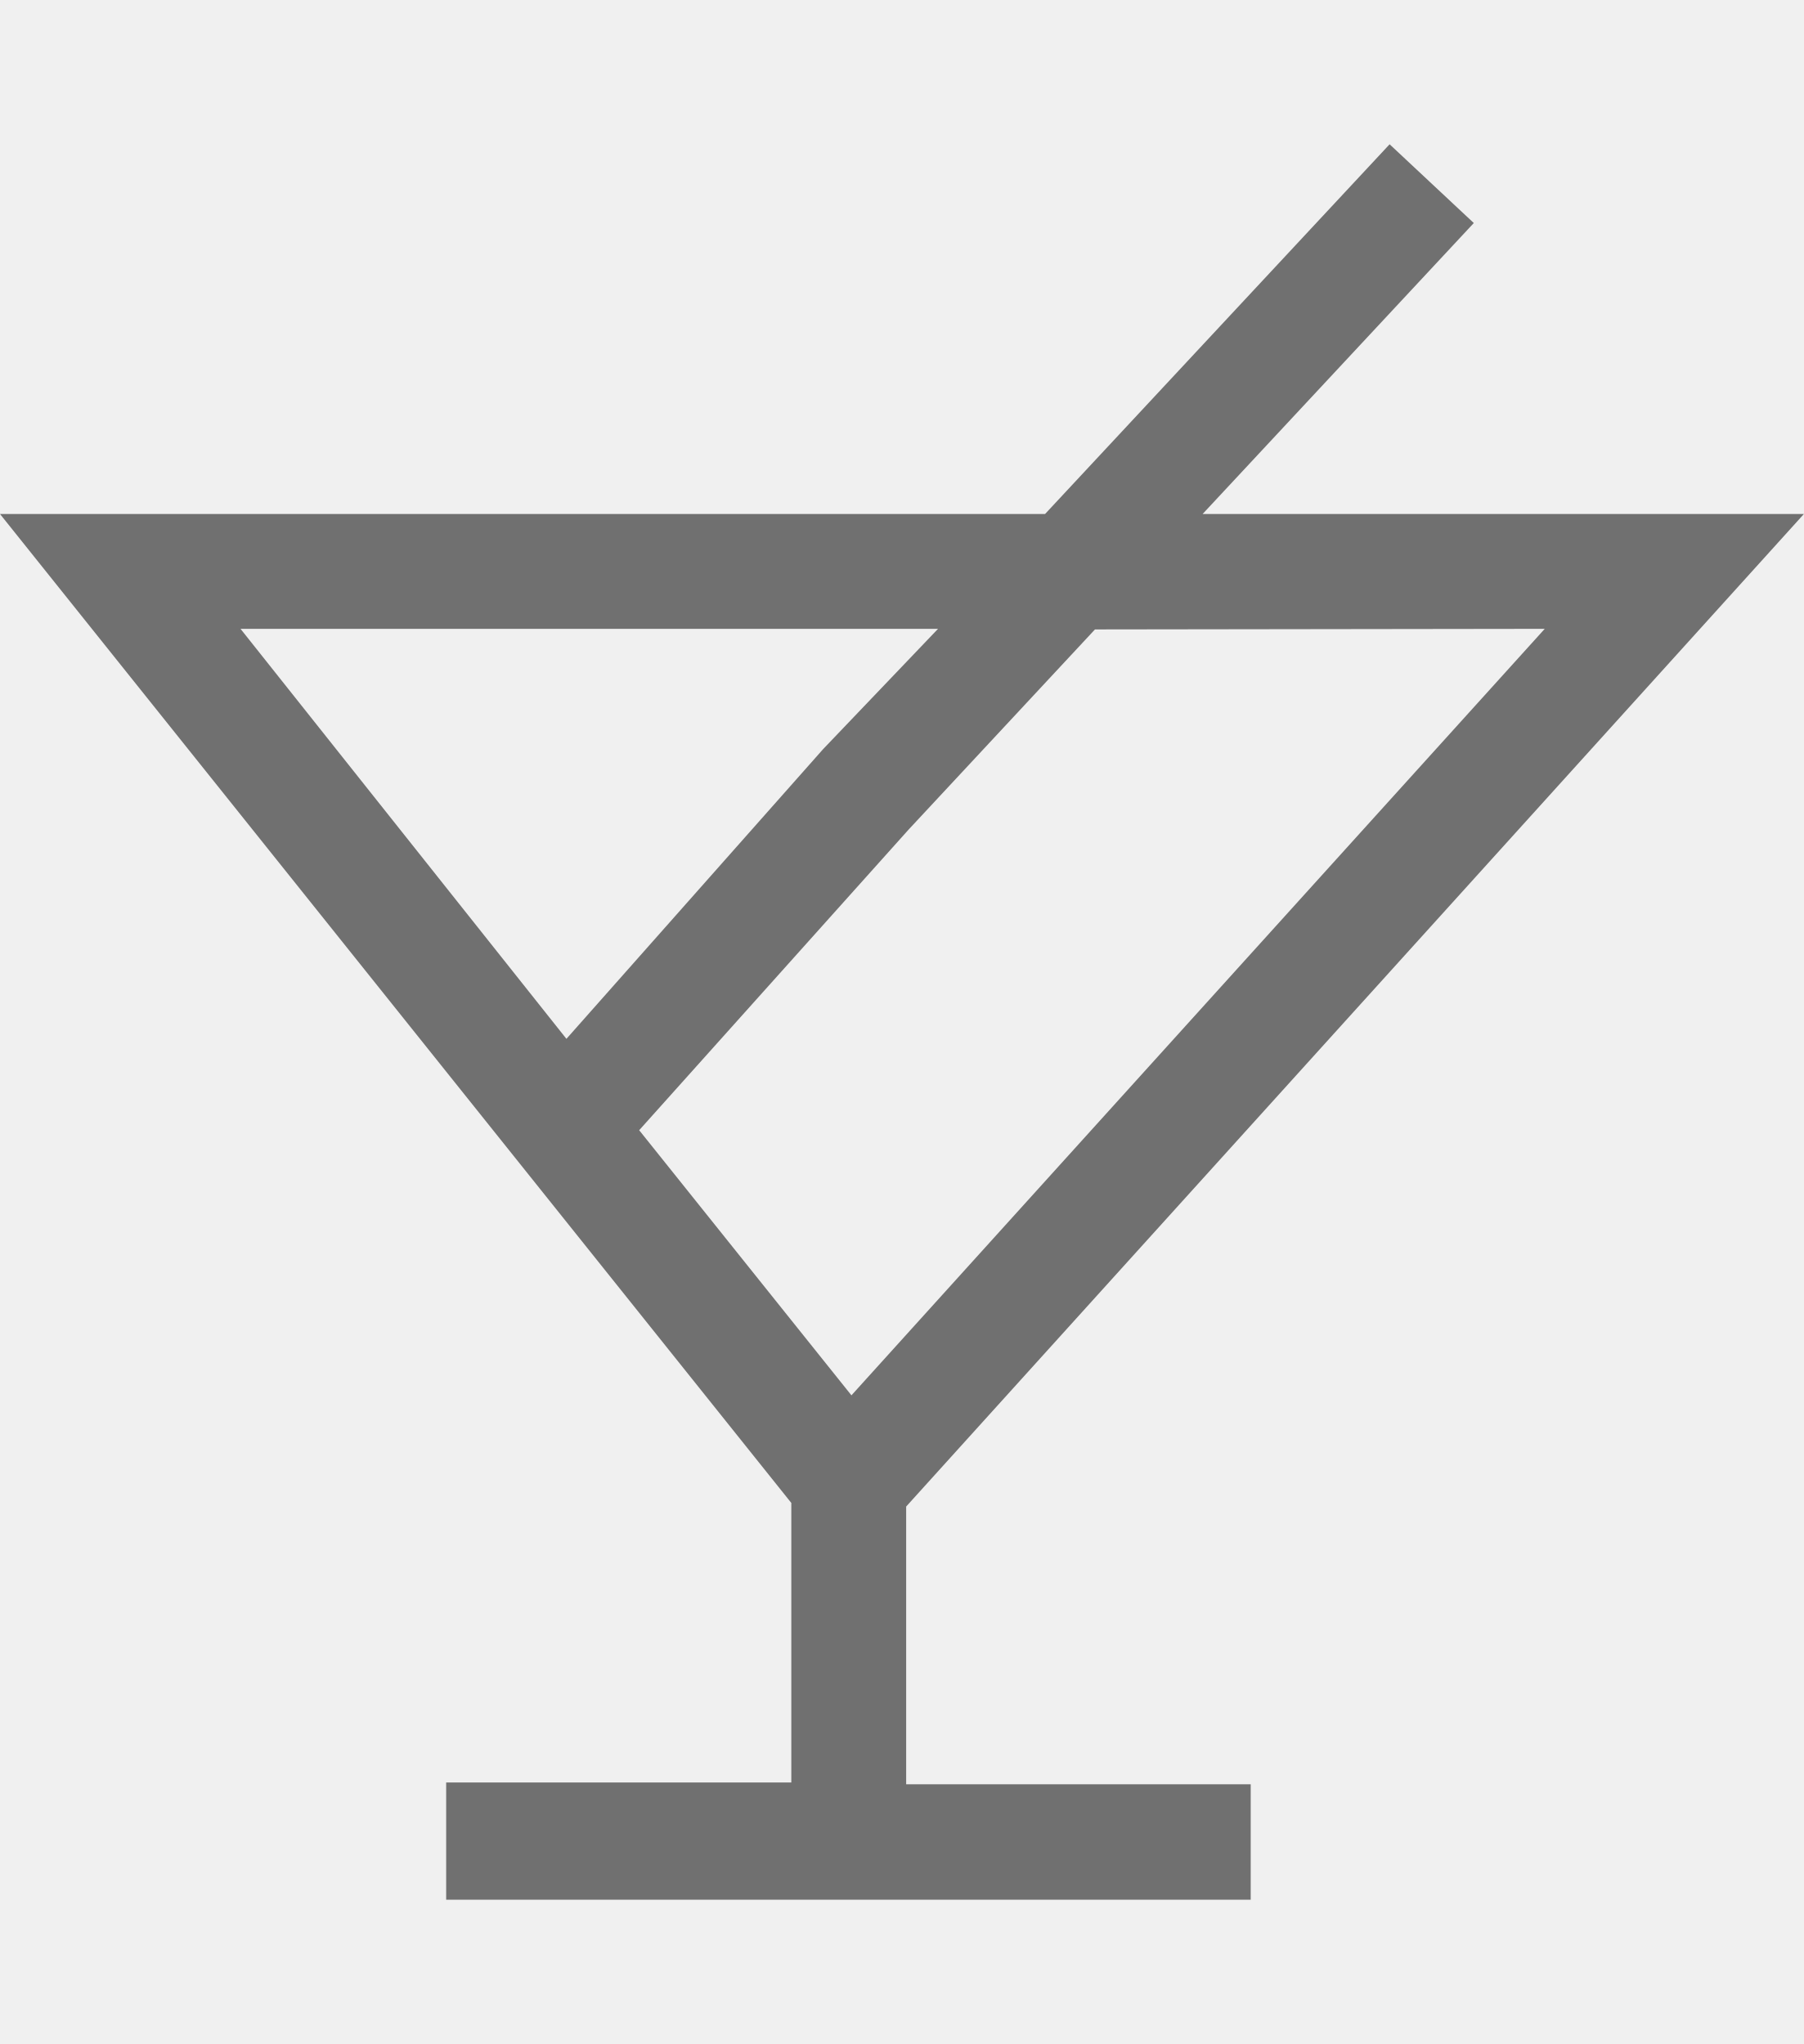
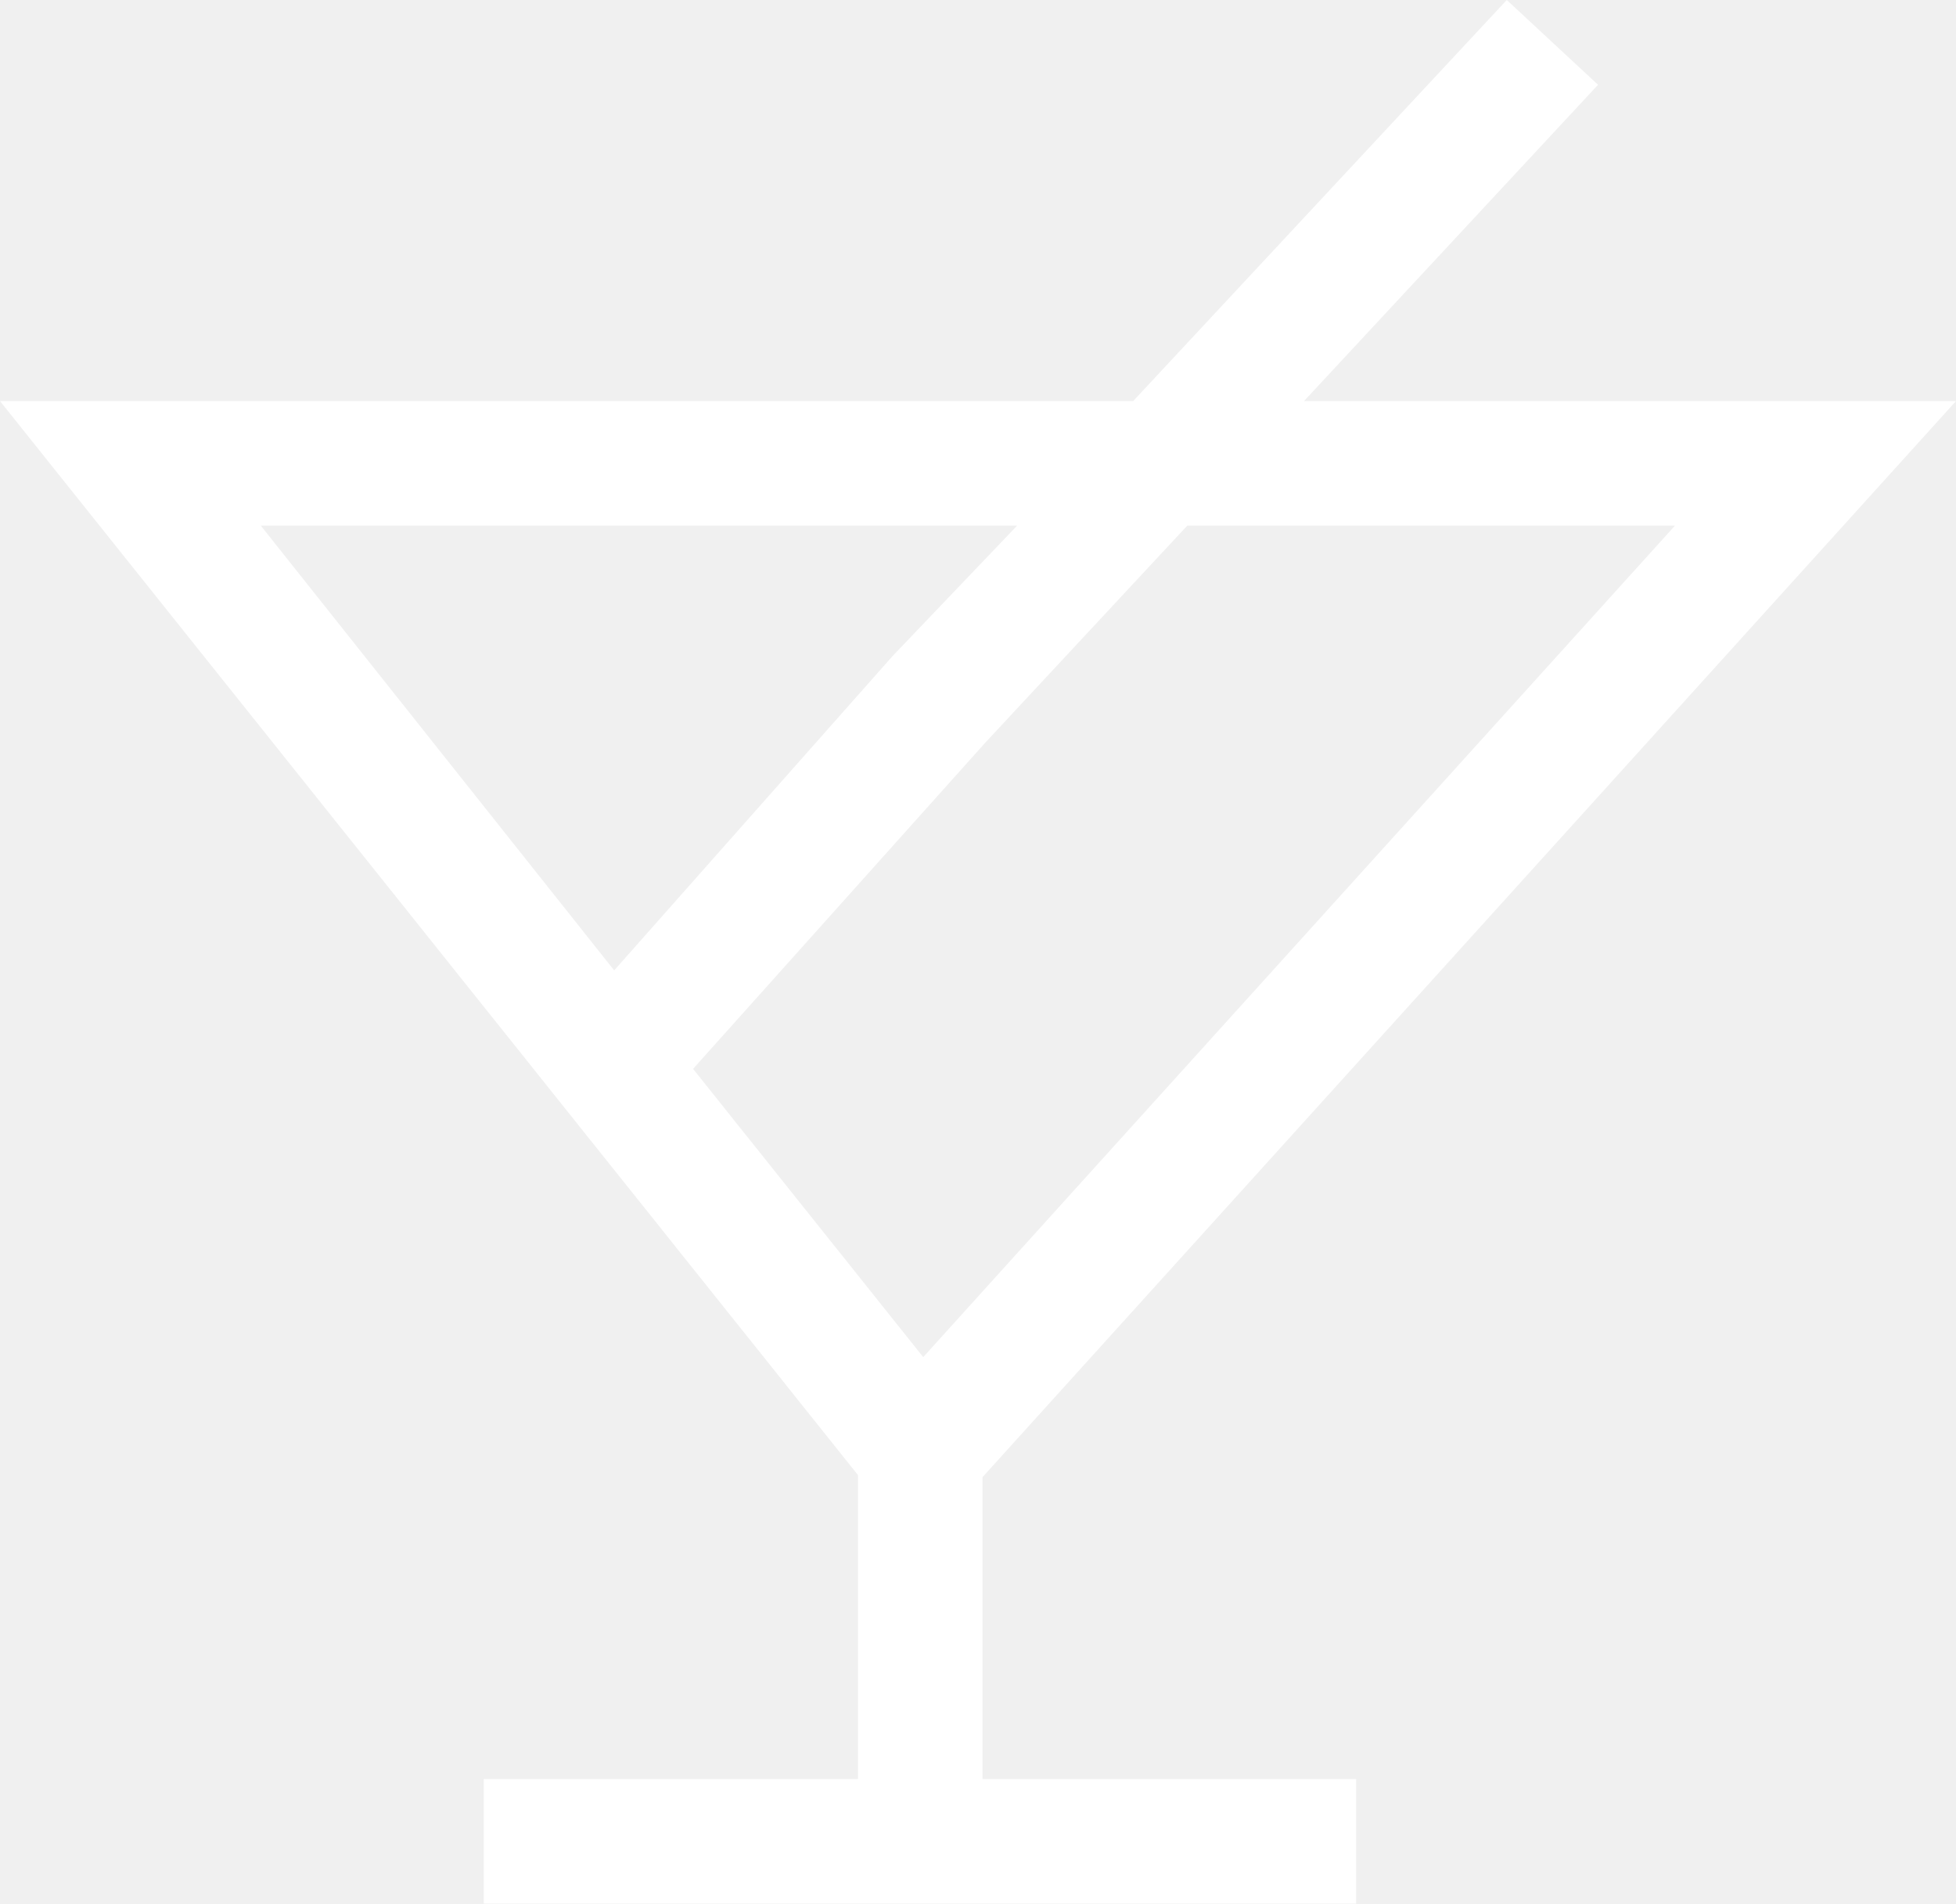
- <svg xmlns="http://www.w3.org/2000/svg" id="Layer_1" data-name="Layer 1" viewBox="0 0 30 34">
+ <svg xmlns="http://www.w3.org/2000/svg" id="Layer_1" data-name="Layer 1" viewBox="0 0 30 29.19">
  <defs>
-     <style>.cls-1{fill:#707070;}</style>
+     <style>.cls-1{fill:#fff;}</style>
  </defs>
-   <path class="cls-1" d="M15.07,25.06,30,8.55H20l4.51-4.84L23.11,2.4,17.38,8.55H0L13.16,25v4.65H7.42V31.6H20.8V29.68H15.07Zm10.62-14.6L14.16,23.21,10.63,18.8l4.48-5,3.1-3.33Zm-10.09,0-1.91,2L9.42,17.28,4,10.46Z" />
+   <path class="cls-1" d="M15.07,22.65,30,6.15H20L24.51,1.3,23.11,0,17.38,6.15H0L13.16,22.62v4.66H7.42v1.91H20.8V27.28H15.07ZM25.69,8.06,14.16,20.81l-3.53-4.42,4.48-5,3.1-3.33Zm-10.09,0-1.91,2L9.42,14.88,4,8.06Z" />
</svg>
